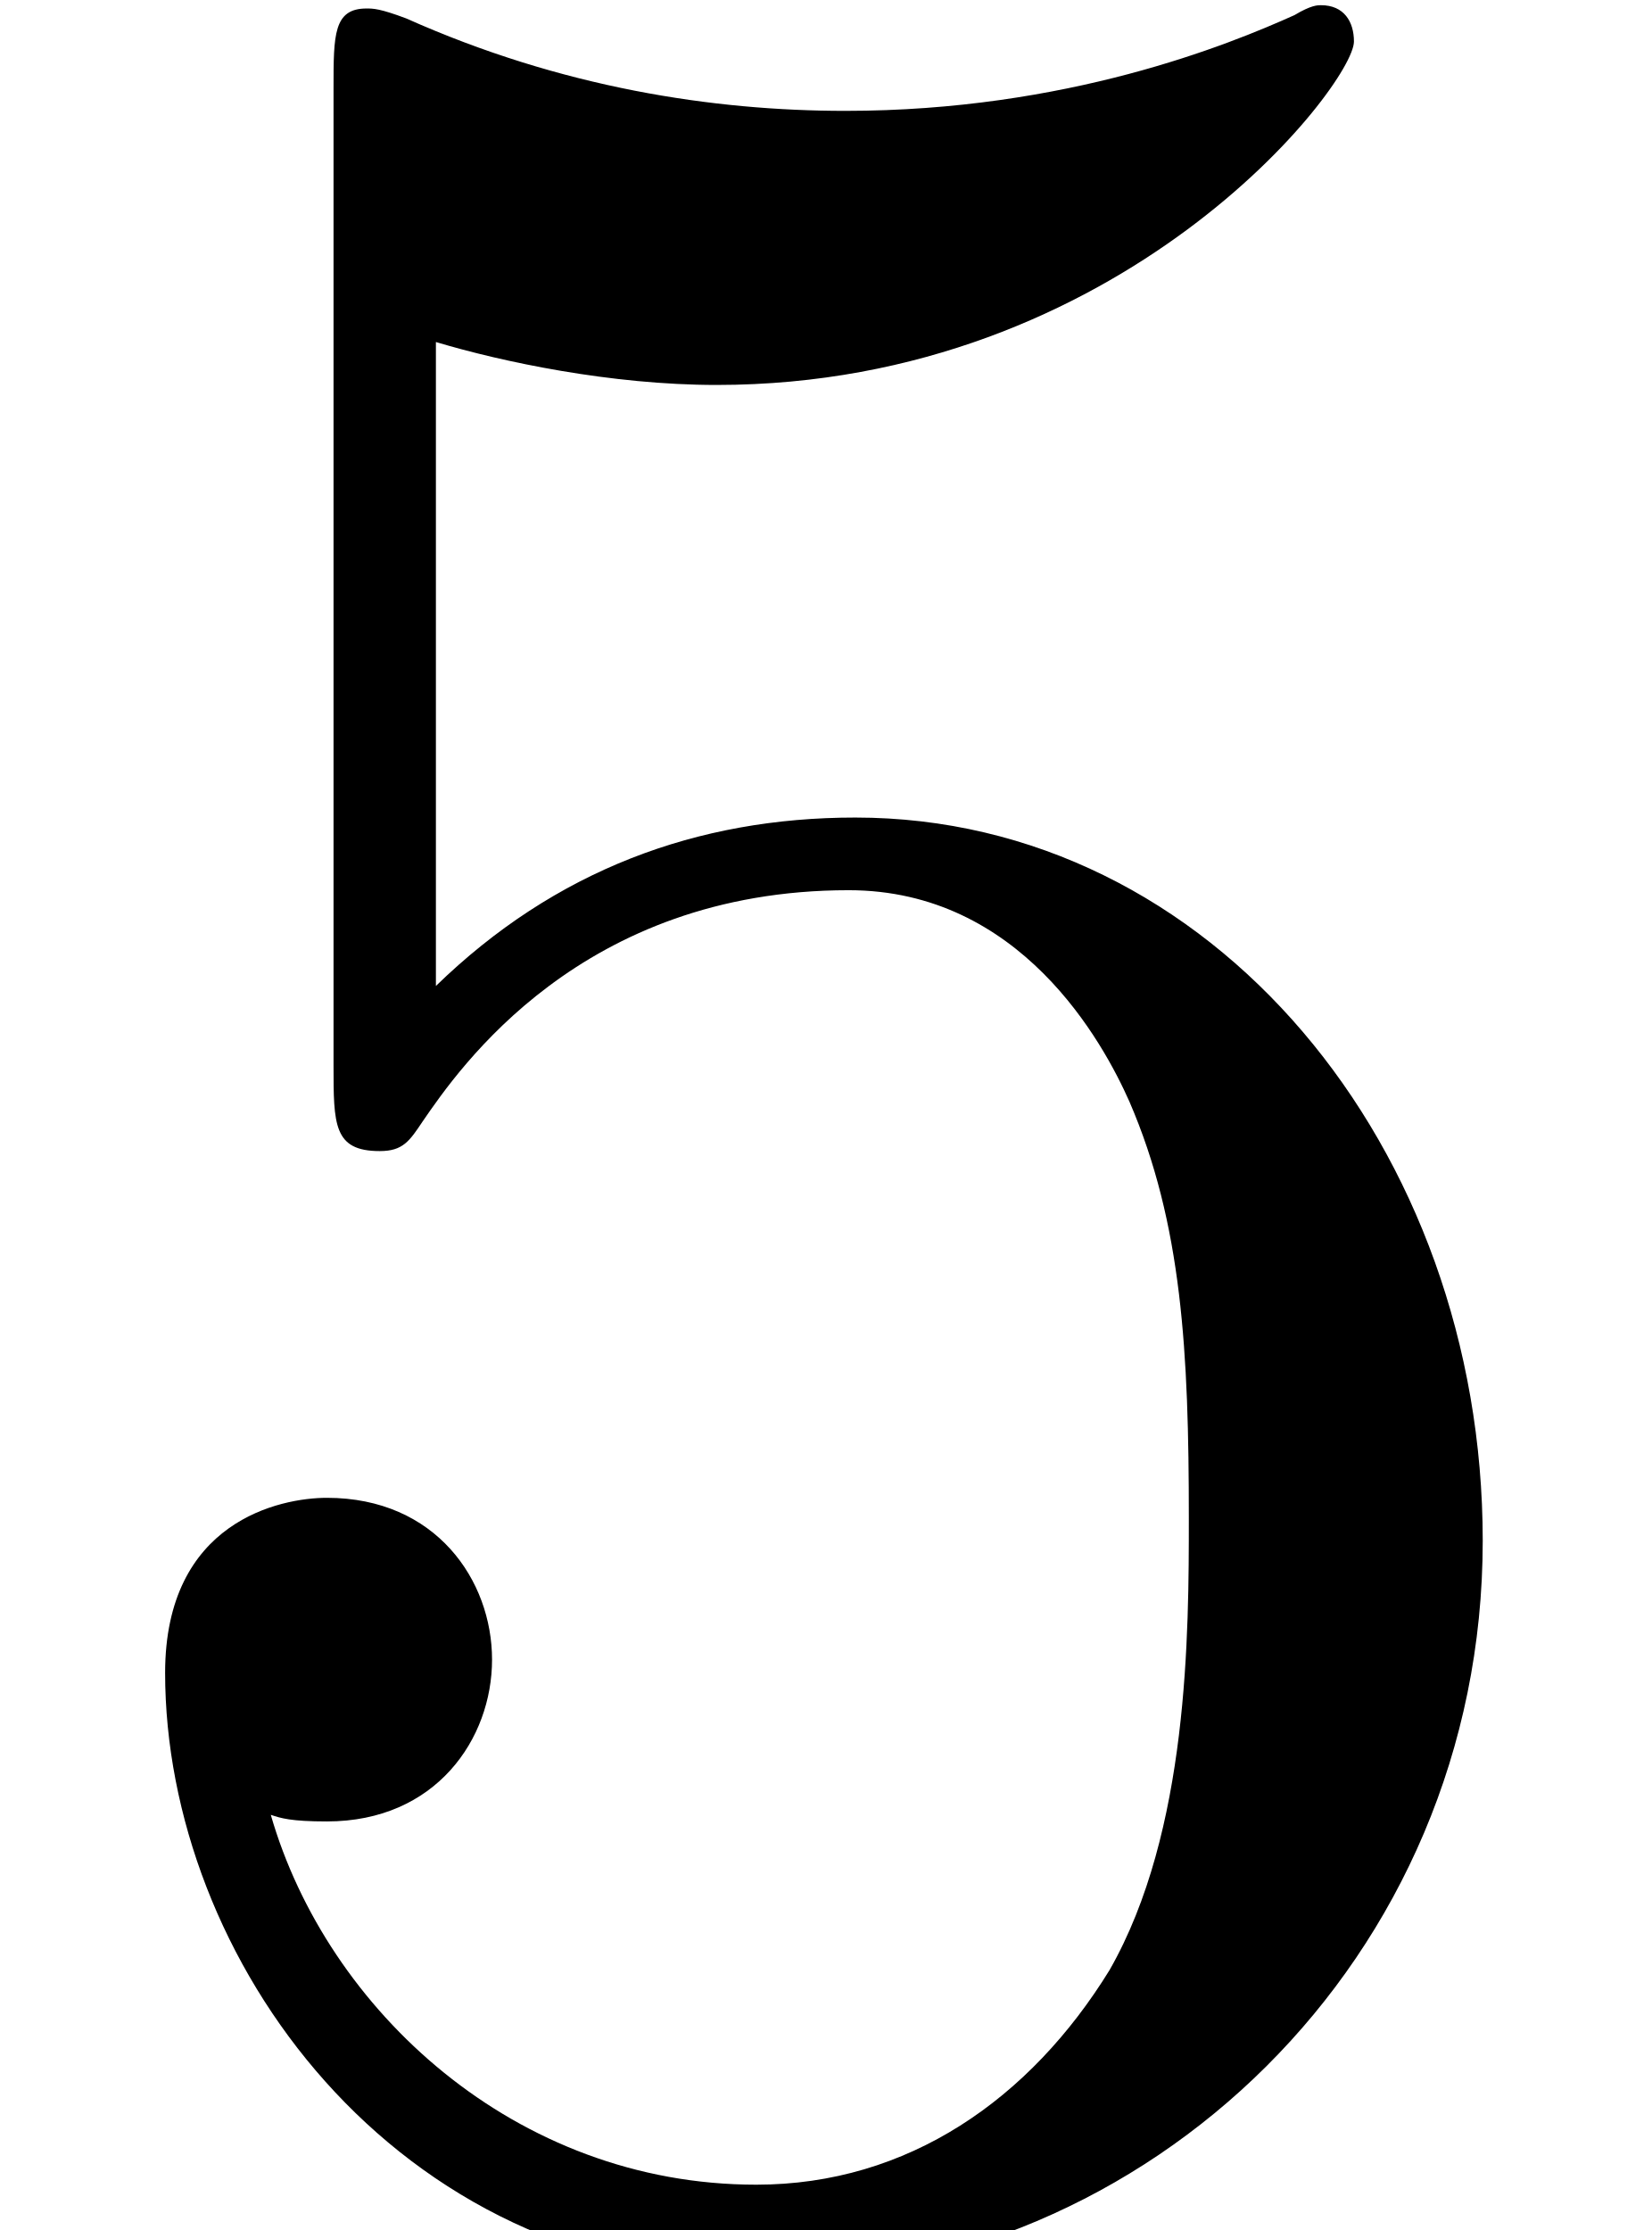
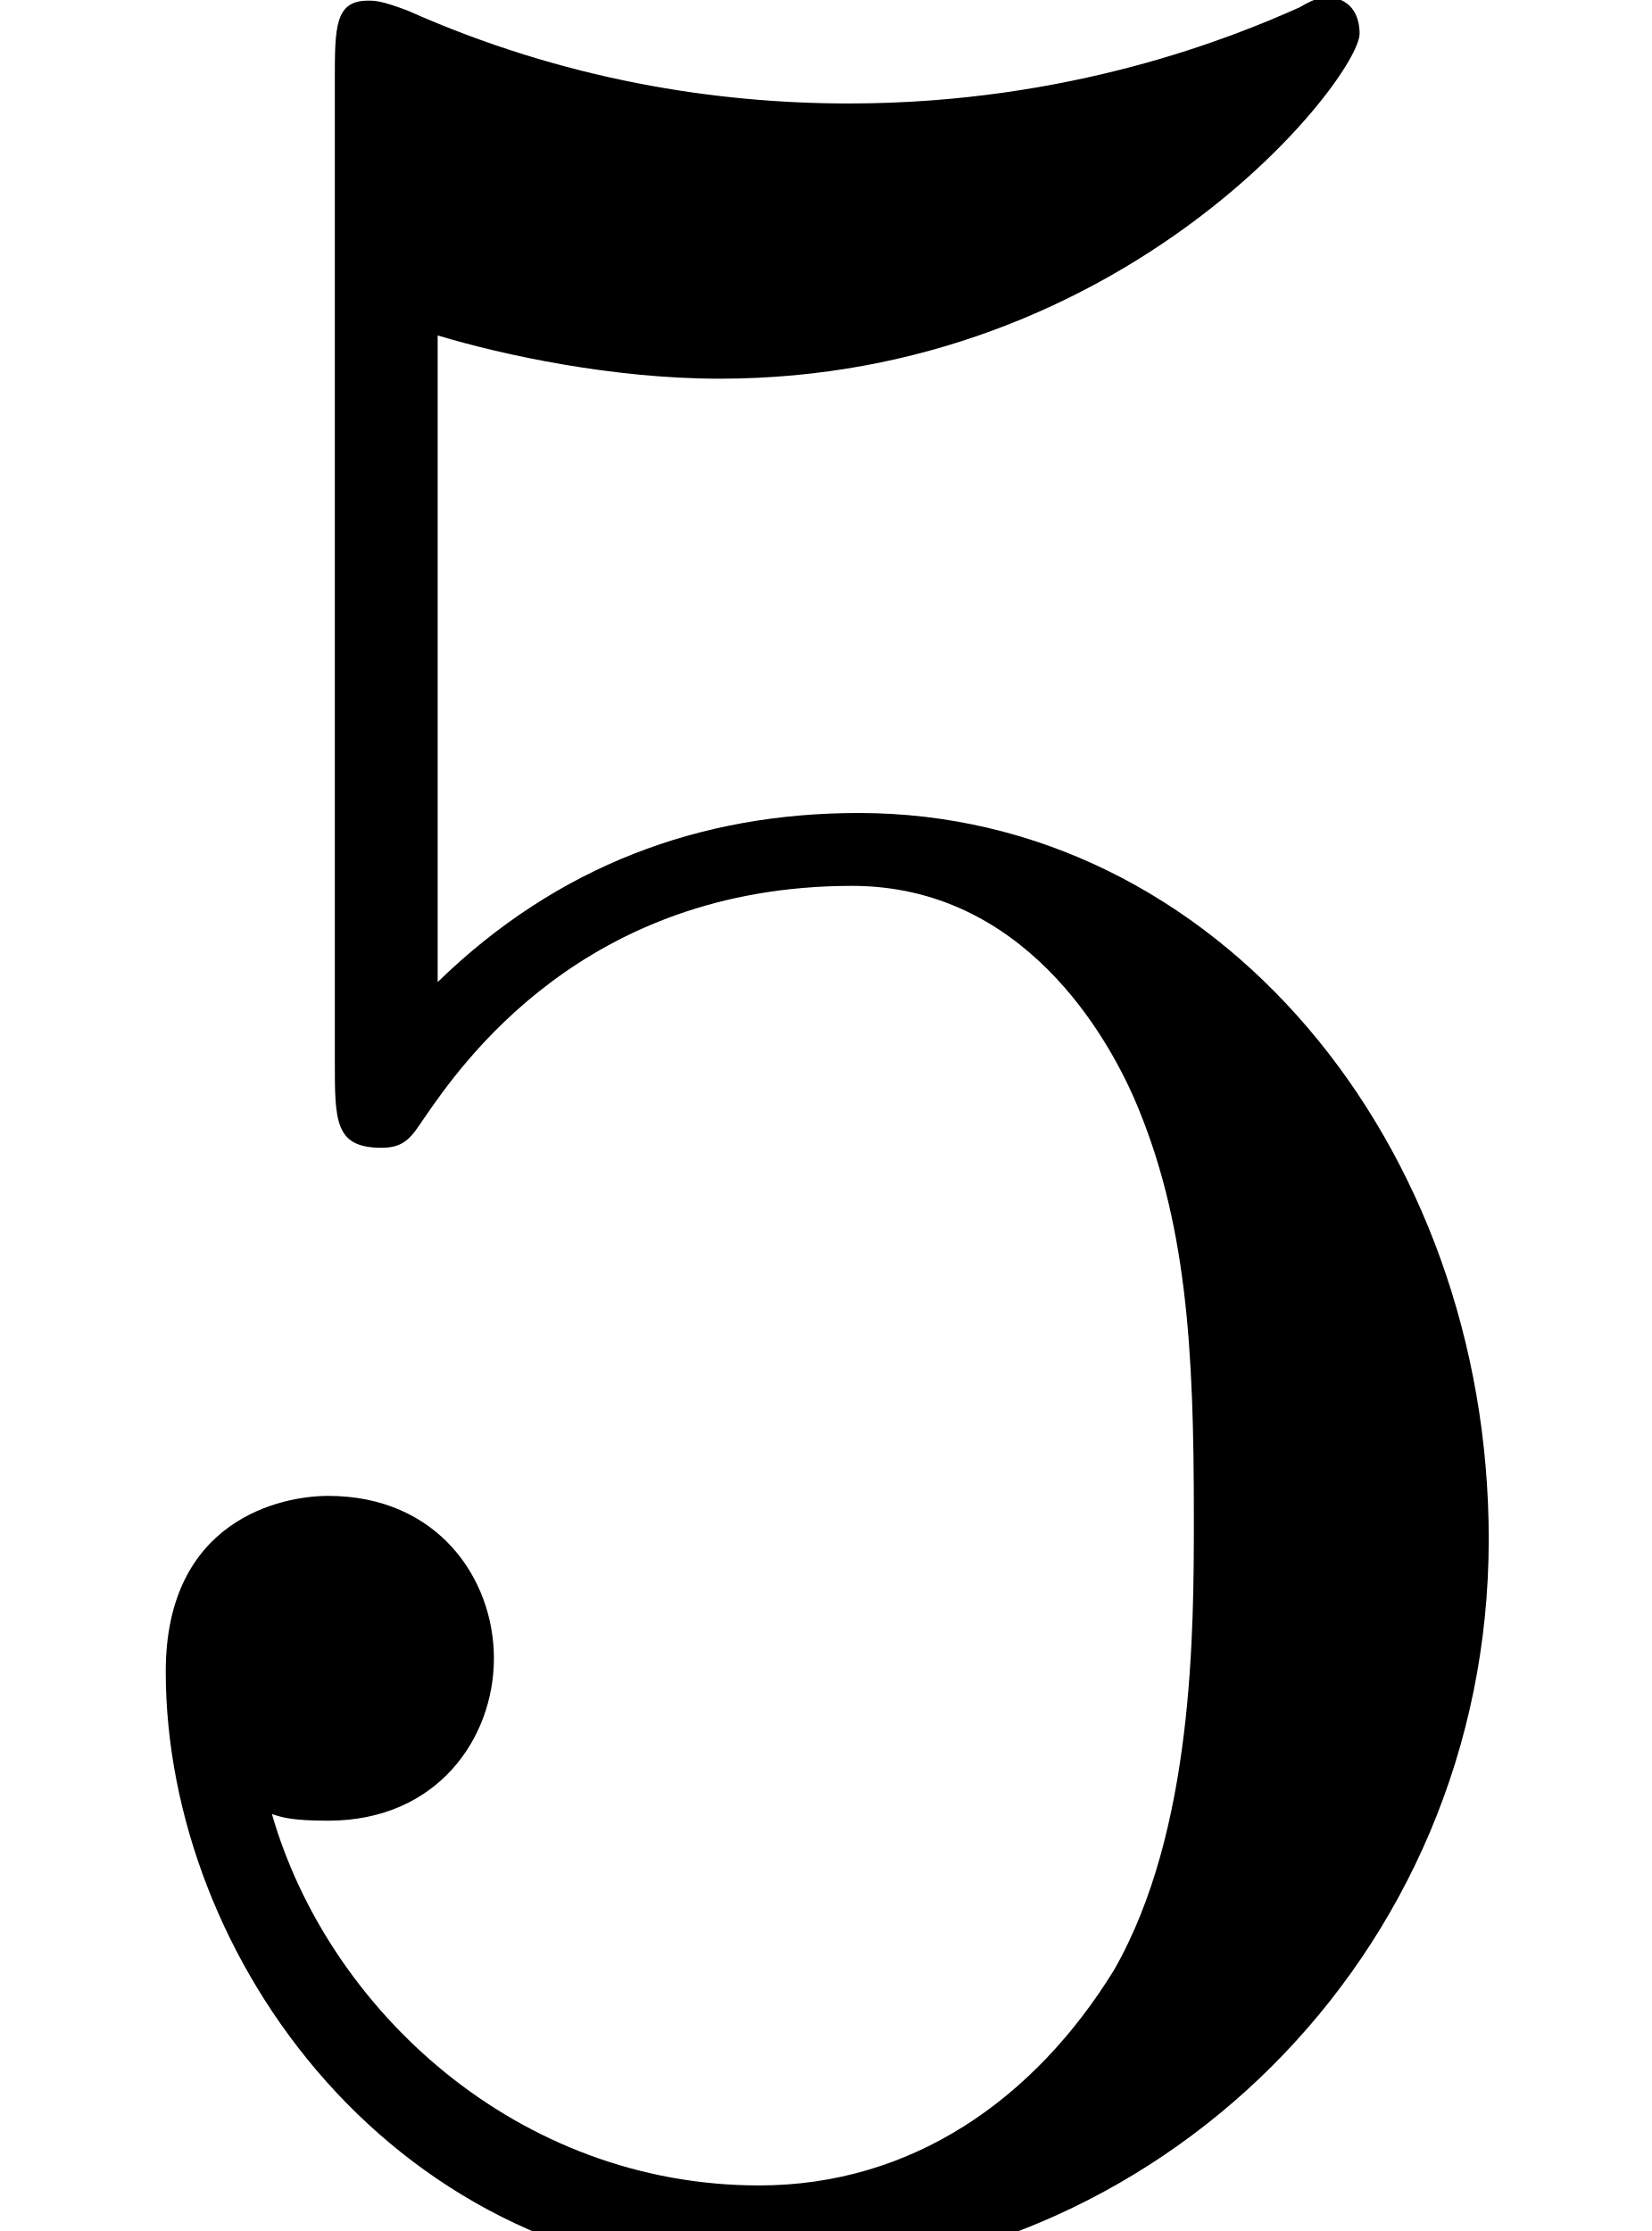
- <svg xmlns="http://www.w3.org/2000/svg" xmlns:xlink="http://www.w3.org/1999/xlink" height="8.746pt" version="1.1" viewBox="0 -8.546 6.476 8.546" width="6.476pt">
+ <svg xmlns="http://www.w3.org/2000/svg" xmlns:xlink="http://www.w3.org/1999/xlink" height="8.715pt" version="1.1" viewBox="0 -8.515 6.452 8.515" width="6.452pt">
  <defs>
-     <path d="M4.49 -2.01C4.49 -3.2 3.67 -4.2 2.59 -4.2C2.11 -4.2 1.68 -4.04 1.32 -3.69V-5.64C1.52 -5.58 1.85 -5.51 2.17 -5.51C3.4 -5.51 4.1 -6.42 4.1 -6.55C4.1 -6.61 4.07 -6.66 4 -6.66C3.99 -6.66 3.97 -6.66 3.92 -6.63C3.72 -6.54 3.23 -6.34 2.56 -6.34C2.16 -6.34 1.7 -6.41 1.23 -6.62C1.15 -6.65 1.13 -6.65 1.11 -6.65C1.01 -6.65 1.01 -6.57 1.01 -6.41V-3.45C1.01 -3.27 1.01 -3.19 1.15 -3.19C1.22 -3.19 1.24 -3.22 1.28 -3.28C1.39 -3.44 1.76 -3.98 2.57 -3.98C3.09 -3.98 3.34 -3.52 3.42 -3.34C3.58 -2.97 3.6 -2.58 3.6 -2.08C3.6 -1.73 3.6 -1.13 3.36 -0.71C3.12 -0.32 2.75 -0.06 2.29 -0.06C1.56 -0.06 0.99 -0.59 0.82 -1.18C0.85 -1.17 0.88 -1.16 0.99 -1.16C1.32 -1.16 1.49 -1.41 1.49 -1.65S1.32 -2.14 0.99 -2.14C0.85 -2.14 0.5 -2.07 0.5 -1.61C0.5 -0.75 1.19 0.22 2.31 0.22C3.47 0.22 4.49 -0.74 4.49 -2.01Z" id="g0-53" />
+     <path d="M4.473 -2.002C4.473 -3.188 3.656 -4.184 2.58 -4.184C2.102 -4.184 1.674 -4.025 1.315 -3.676V-5.619C1.514 -5.559 1.843 -5.489 2.162 -5.489C3.387 -5.489 4.085 -6.396 4.085 -6.526C4.085 -6.585 4.055 -6.635 3.985 -6.635C3.975 -6.635 3.955 -6.635 3.905 -6.605C3.706 -6.516 3.218 -6.316 2.55 -6.316C2.152 -6.316 1.694 -6.386 1.225 -6.595C1.146 -6.625 1.126 -6.625 1.106 -6.625C1.006 -6.625 1.006 -6.545 1.006 -6.386V-3.437C1.006 -3.258 1.006 -3.178 1.146 -3.178C1.215 -3.178 1.235 -3.208 1.275 -3.268C1.385 -3.427 1.753 -3.965 2.56 -3.965C3.078 -3.965 3.328 -3.507 3.407 -3.328C3.567 -2.959 3.587 -2.57 3.587 -2.072C3.587 -1.724 3.587 -1.126 3.347 -0.707C3.108 -0.319 2.74 -0.06 2.281 -0.06C1.554 -0.06 0.986 -0.588 0.817 -1.176C0.847 -1.166 0.877 -1.156 0.986 -1.156C1.315 -1.156 1.484 -1.405 1.484 -1.644S1.315 -2.132 0.986 -2.132C0.847 -2.132 0.498 -2.062 0.498 -1.604C0.498 -0.747 1.186 0.219 2.301 0.219C3.457 0.219 4.473 -0.737 4.473 -2.002Z" id="g0-53" />
  </defs>
-   <g id="page1" transform="matrix(1.29514 0 0 1.29514 0 0)">
+   <g id="page1" transform="matrix(1.3 0 0 1.3 0 0)">
    <use x="0" xlink:href="#g0-53" y="0" />
  </g>
</svg>
